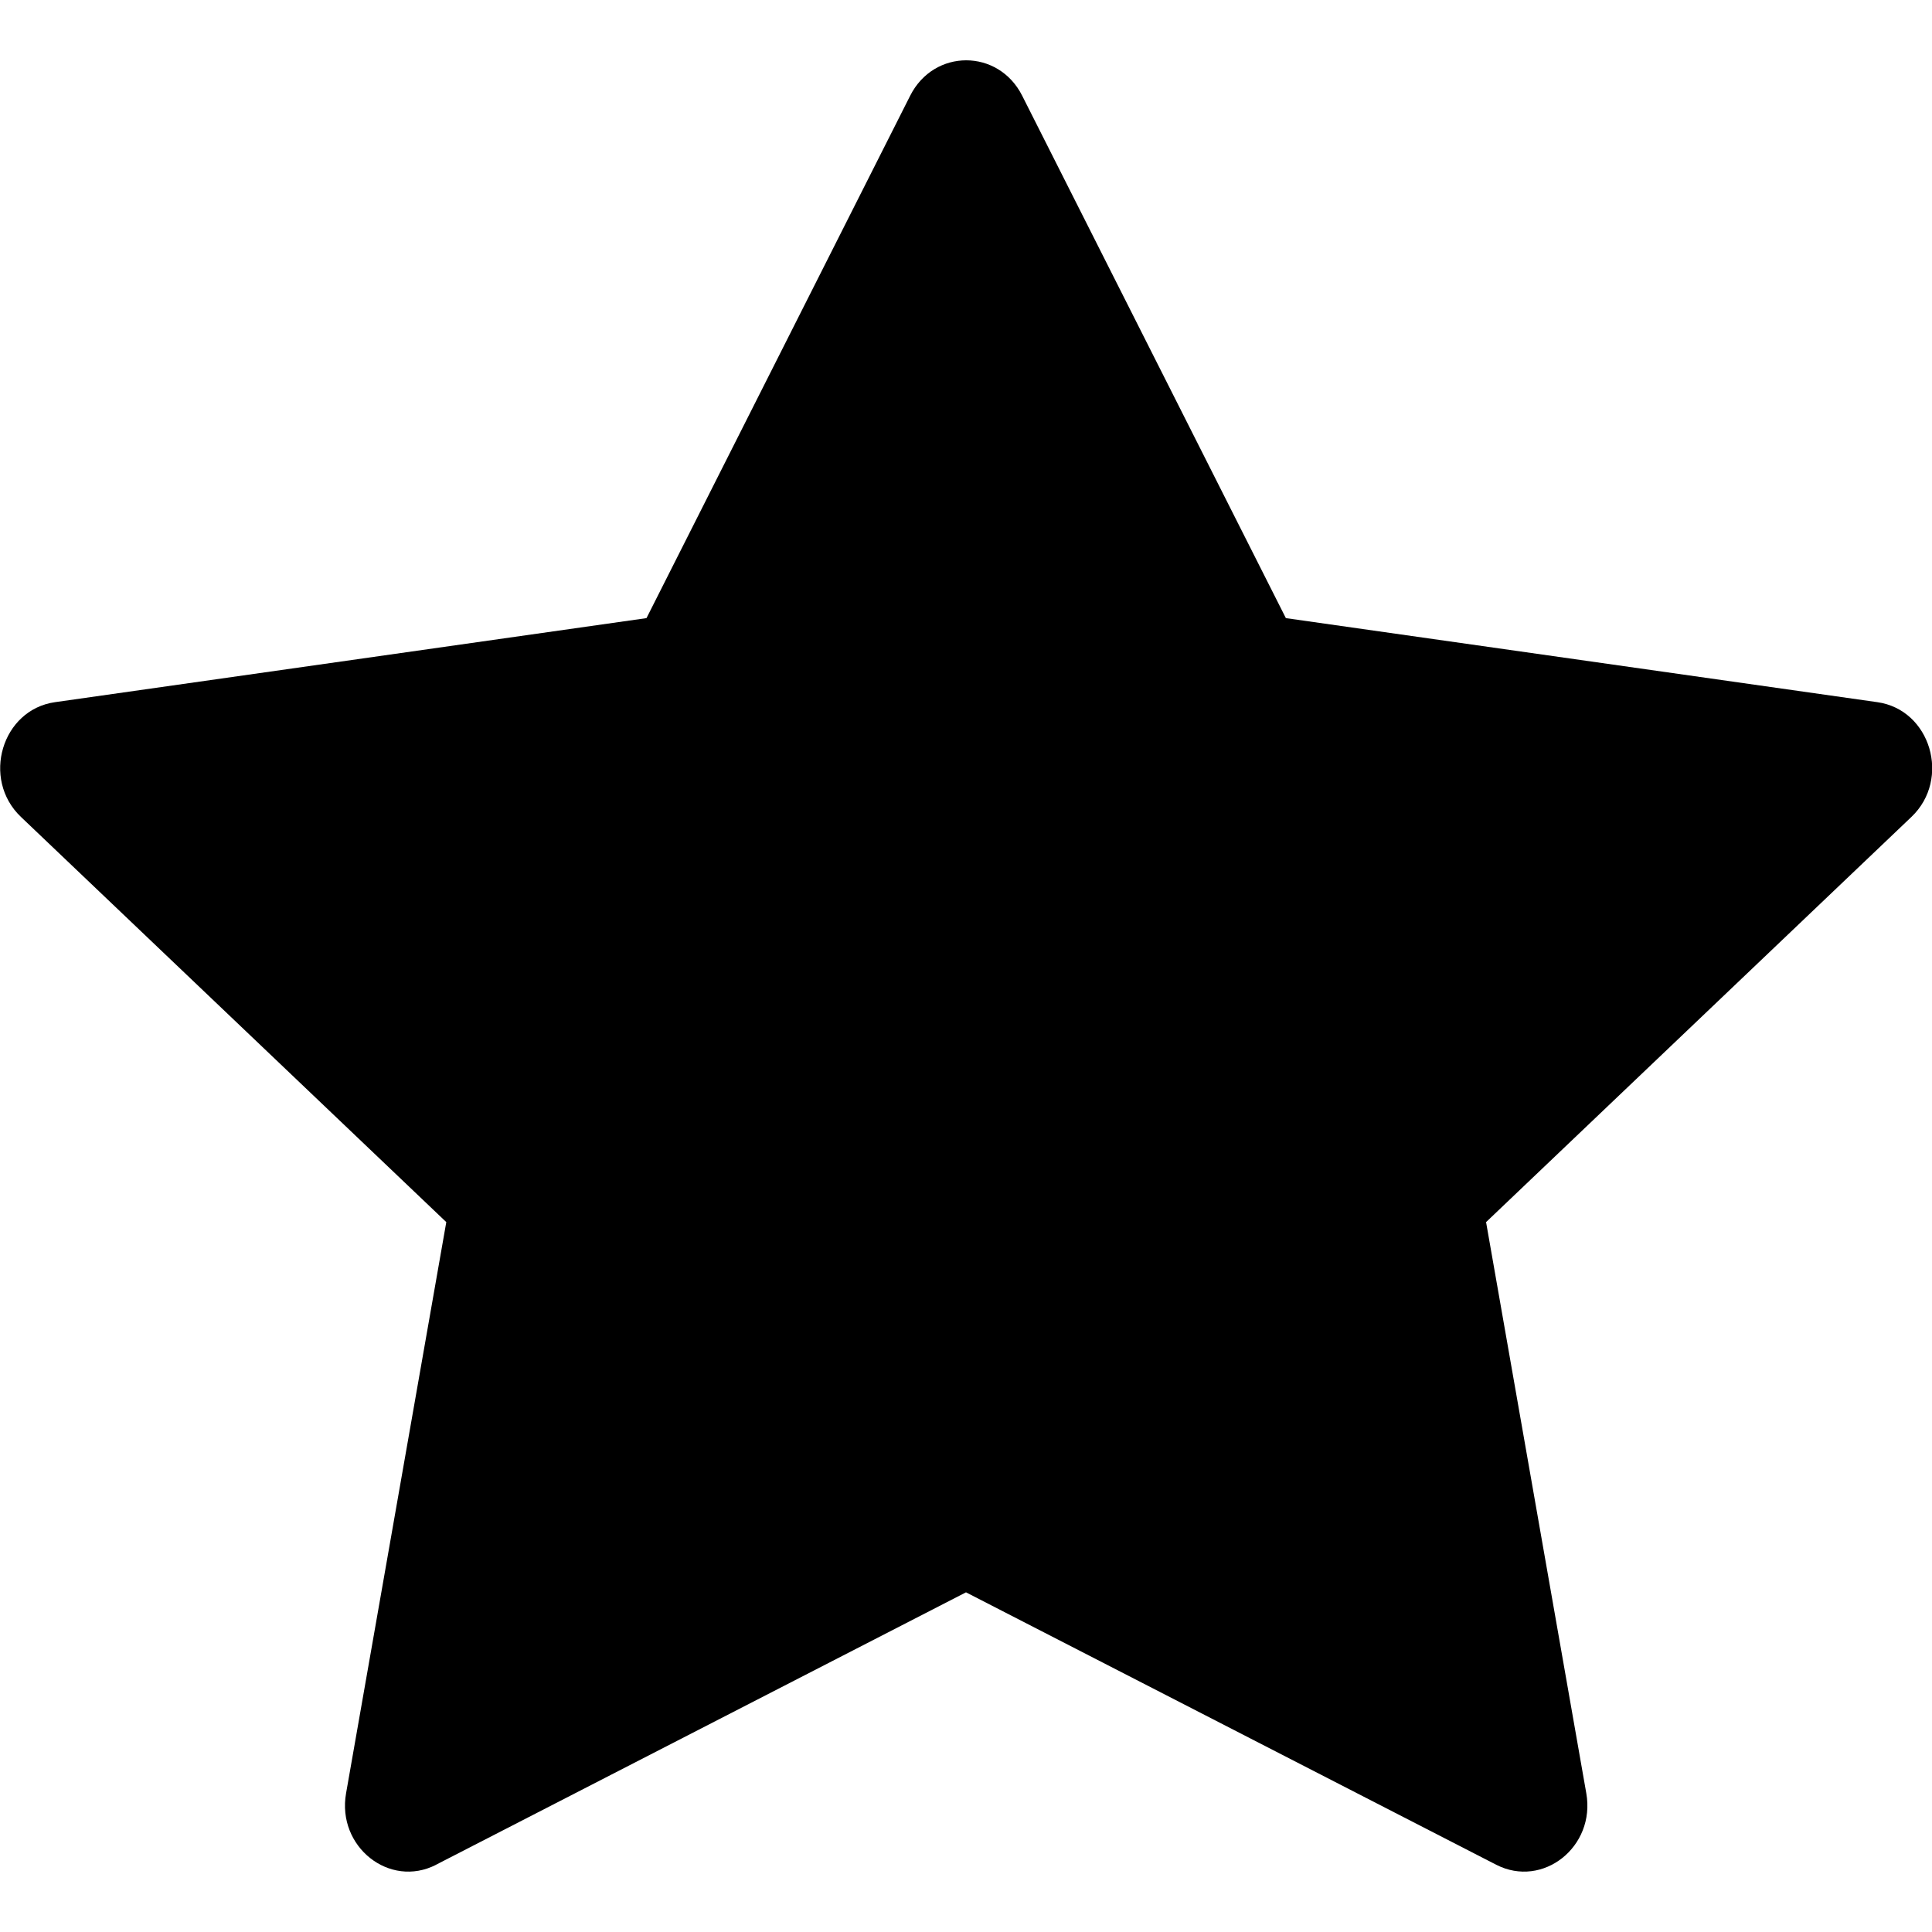
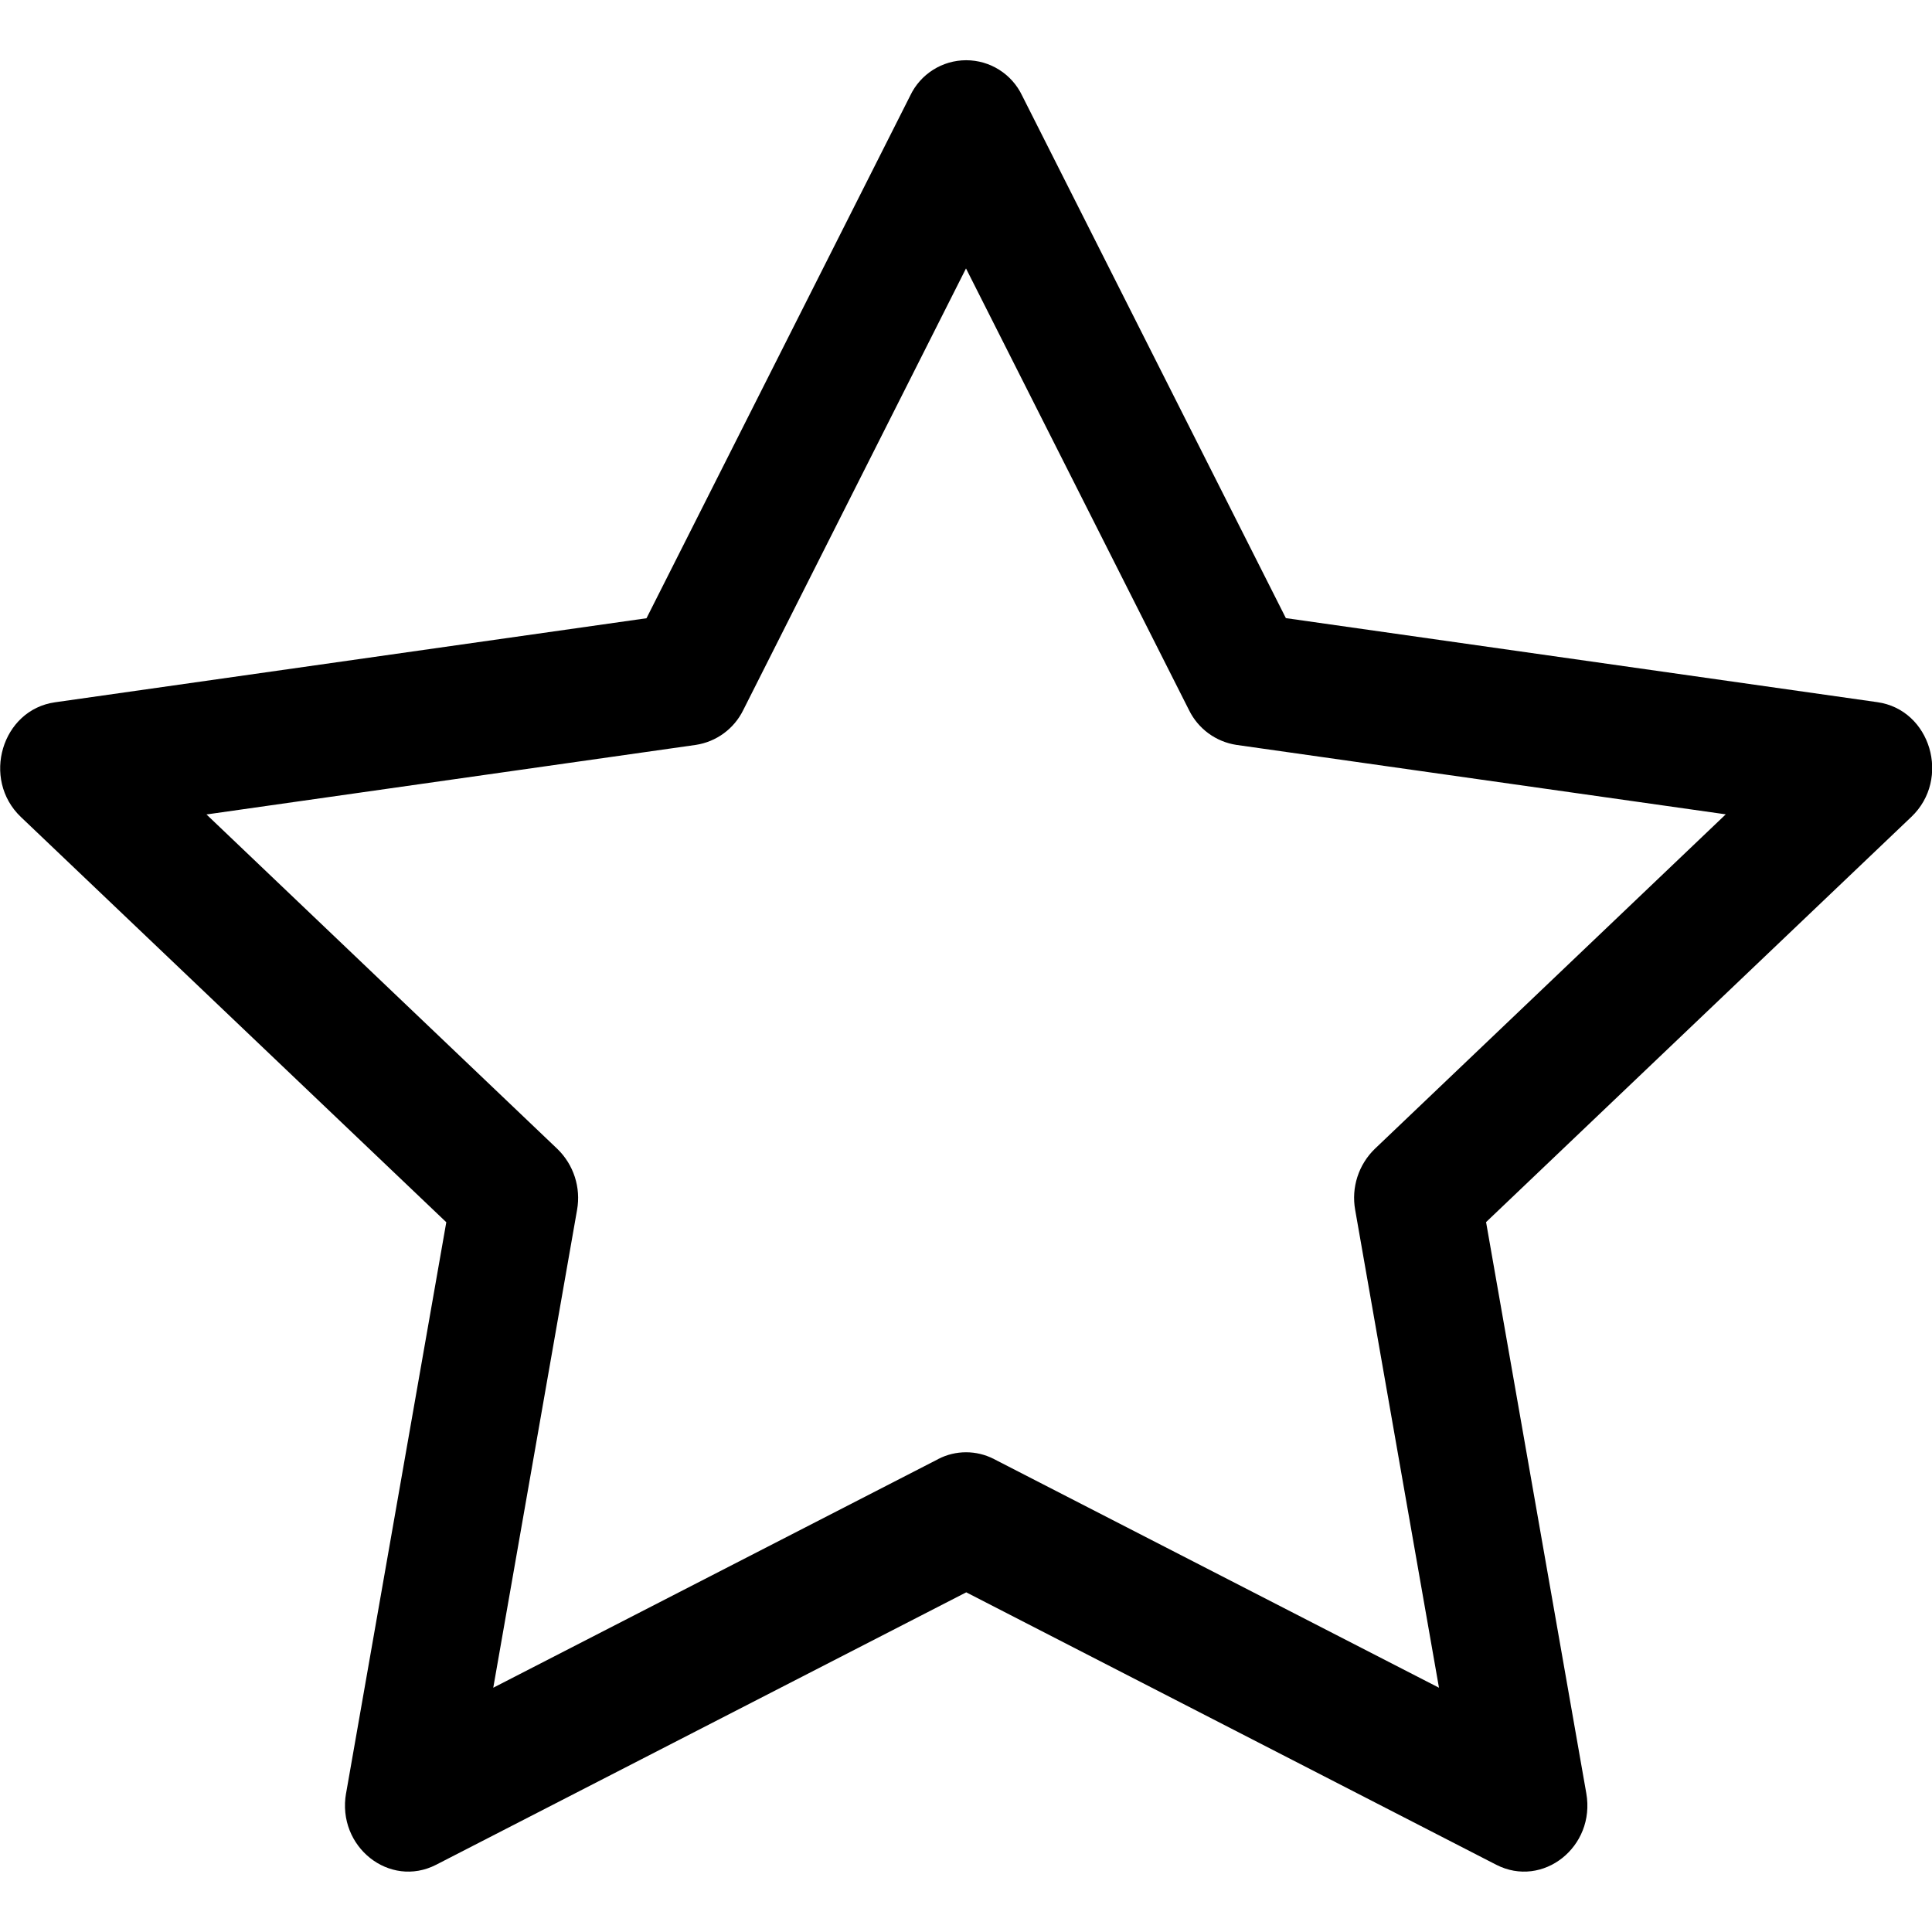
- <svg xmlns="http://www.w3.org/2000/svg" viewBox="0 0 16 16">
-   <path d="M3.612 15.443c-.386.198-.824-.149-.746-.592l.83-4.73L.173 6.765c-.329-.314-.158-.888.283-.95l4.898-.696L7.538.792c.197-.39.73-.39.927 0l2.184 4.327 4.898.696c.441.062.612.636.283.95l-3.523 3.356.83 4.73c.078.443-.36.79-.746.592L8 13.187l-4.389 2.256z" />
+ <svg xmlns="http://www.w3.org/2000/svg" width="16" height="16" fill="currentColor" class="bi bi-star" viewBox="0 0 16 16">
+   <path d="M2.866 14.85c-.078.444.36.791.746.593l4.39-2.256 4.389 2.256c.386.198.824-.149.746-.592l-.83-4.73 3.522-3.356c.33-.314.16-.888-.282-.95l-4.898-.696L8.465.792a.513.513 0 0 0-.927 0L5.354 5.12l-4.898.696c-.441.062-.612.636-.283.95l3.523 3.356-.83 4.73zm4.905-2.767-3.686 1.894.694-3.957a.565.565 0 0 0-.163-.505L1.71 6.745l4.052-.576a.525.525 0 0 0 .393-.288L8 2.223l1.847 3.658a.525.525 0 0 0 .393.288l4.052.575-2.906 2.77a.565.565 0 0 0-.163.506l.694 3.957-3.686-1.894a.503.503 0 0 0-.461 0z" />
</svg>
